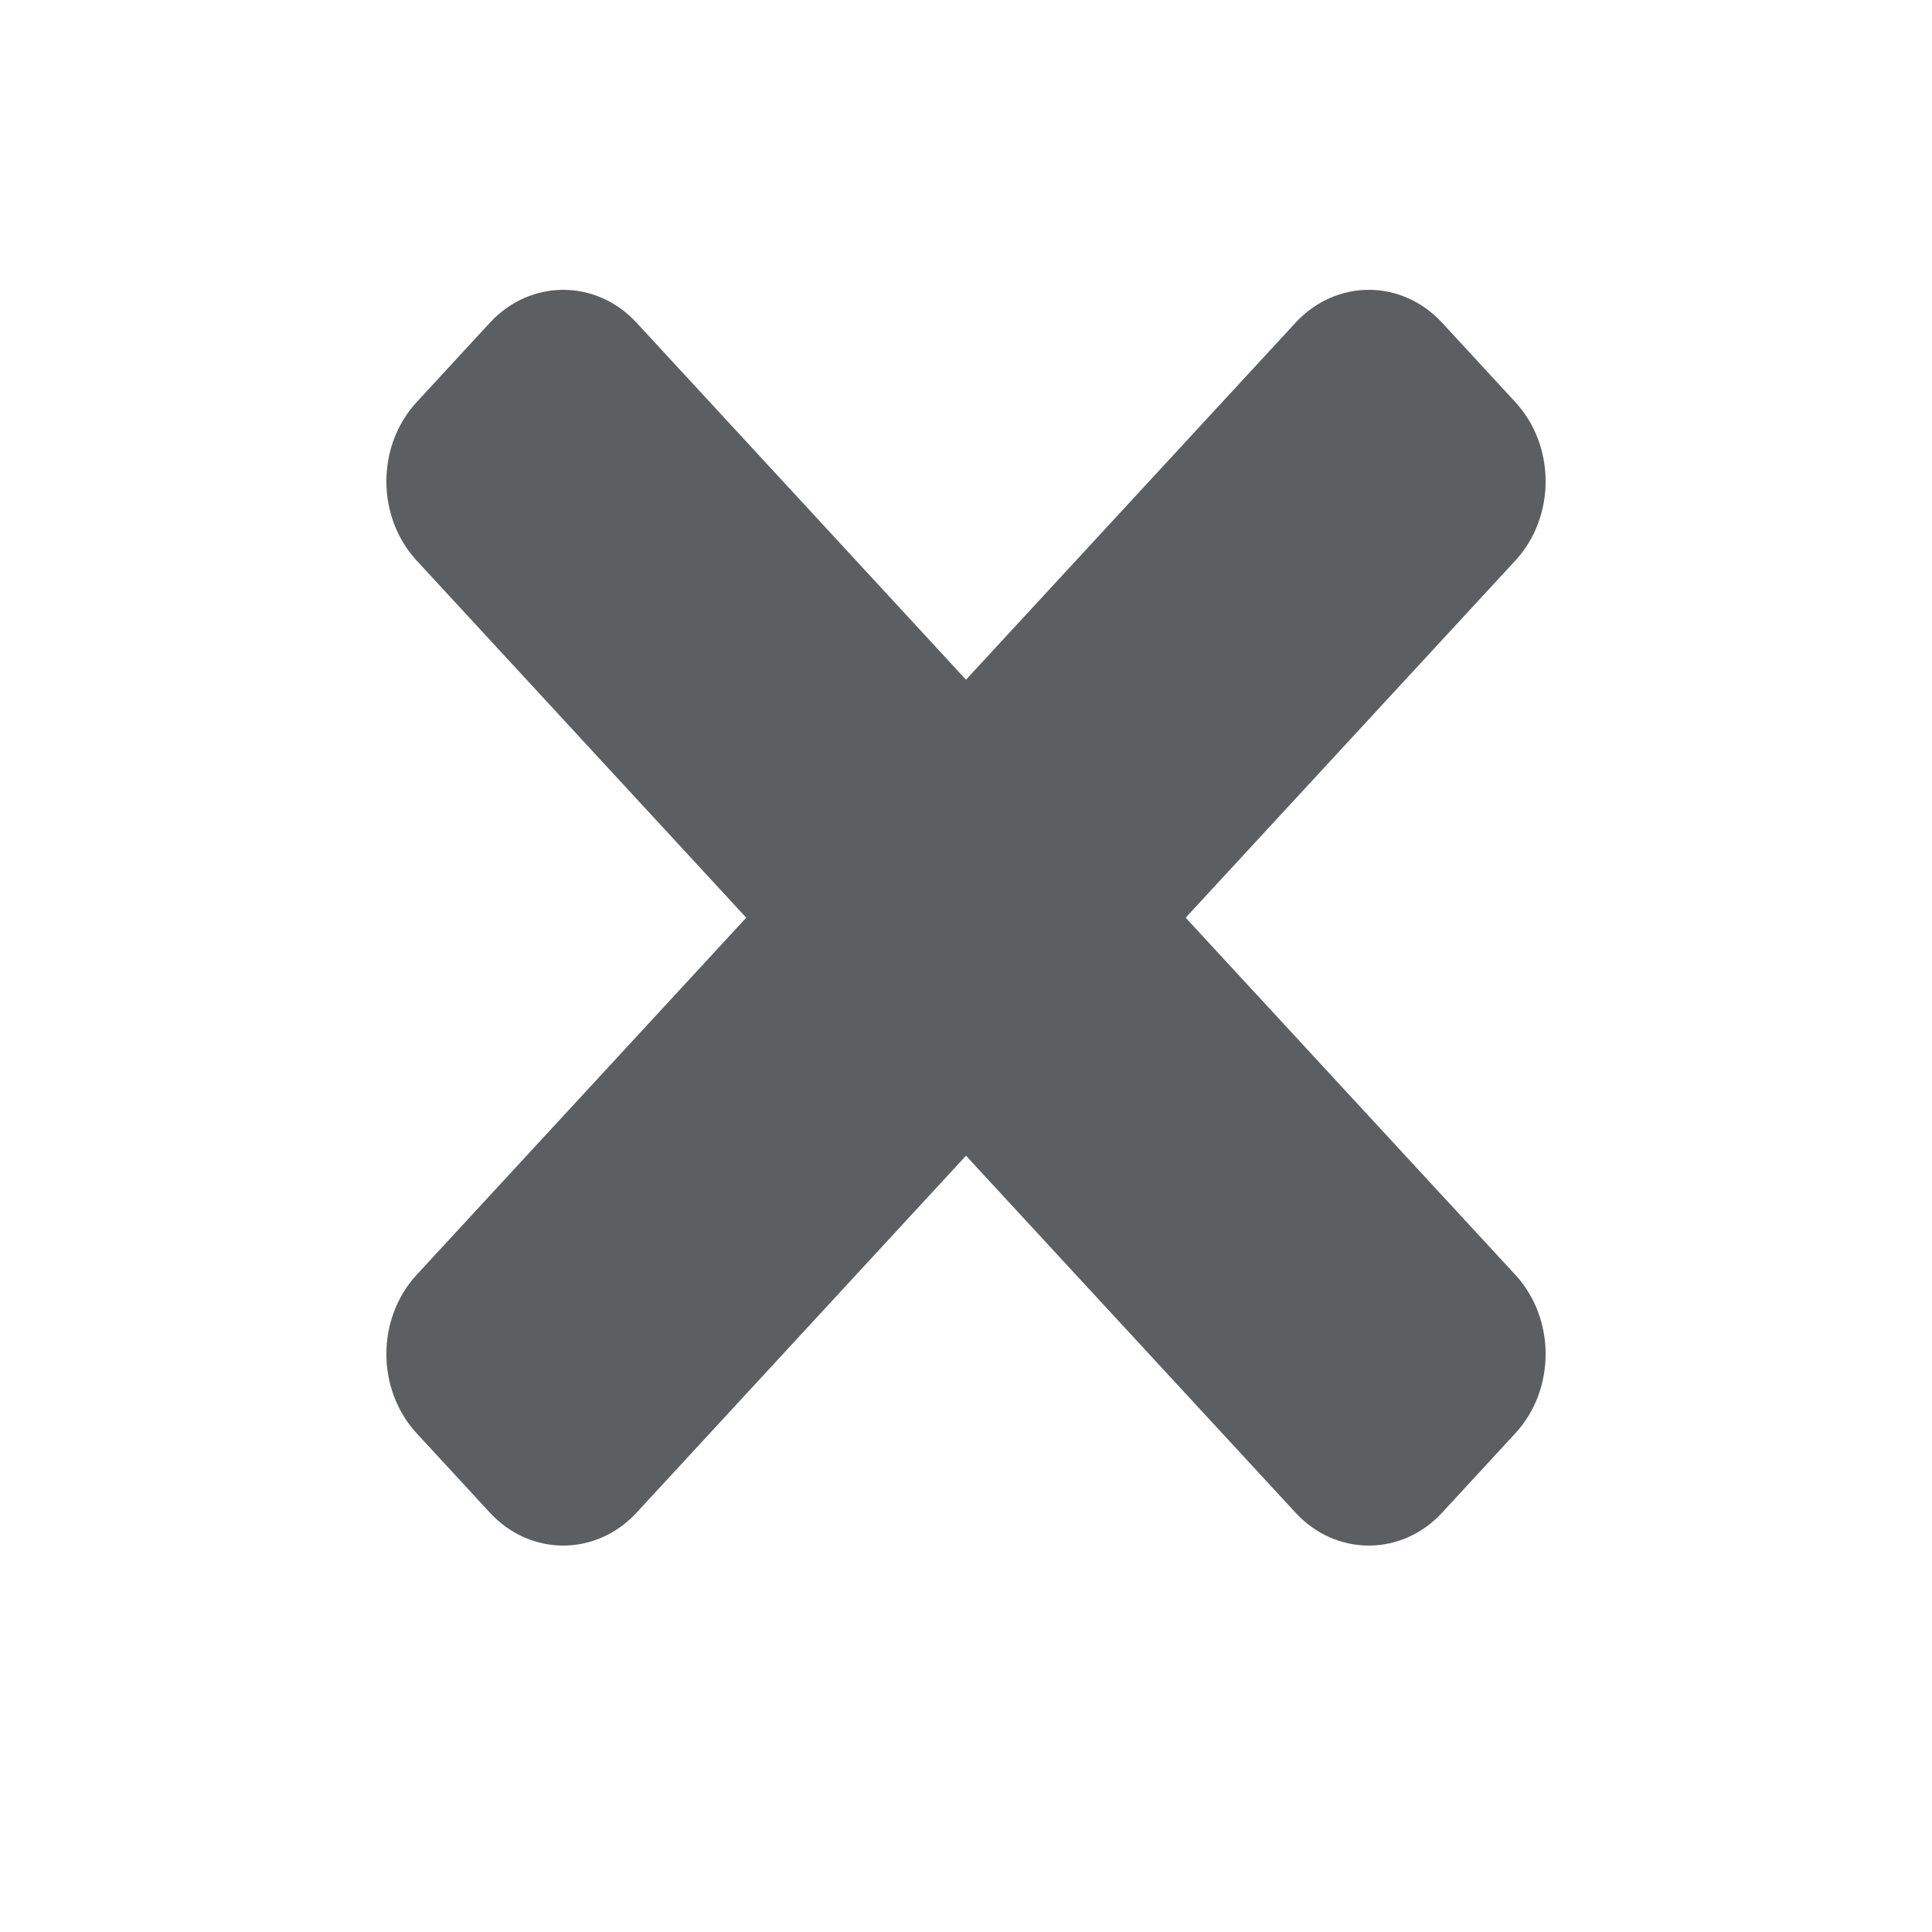
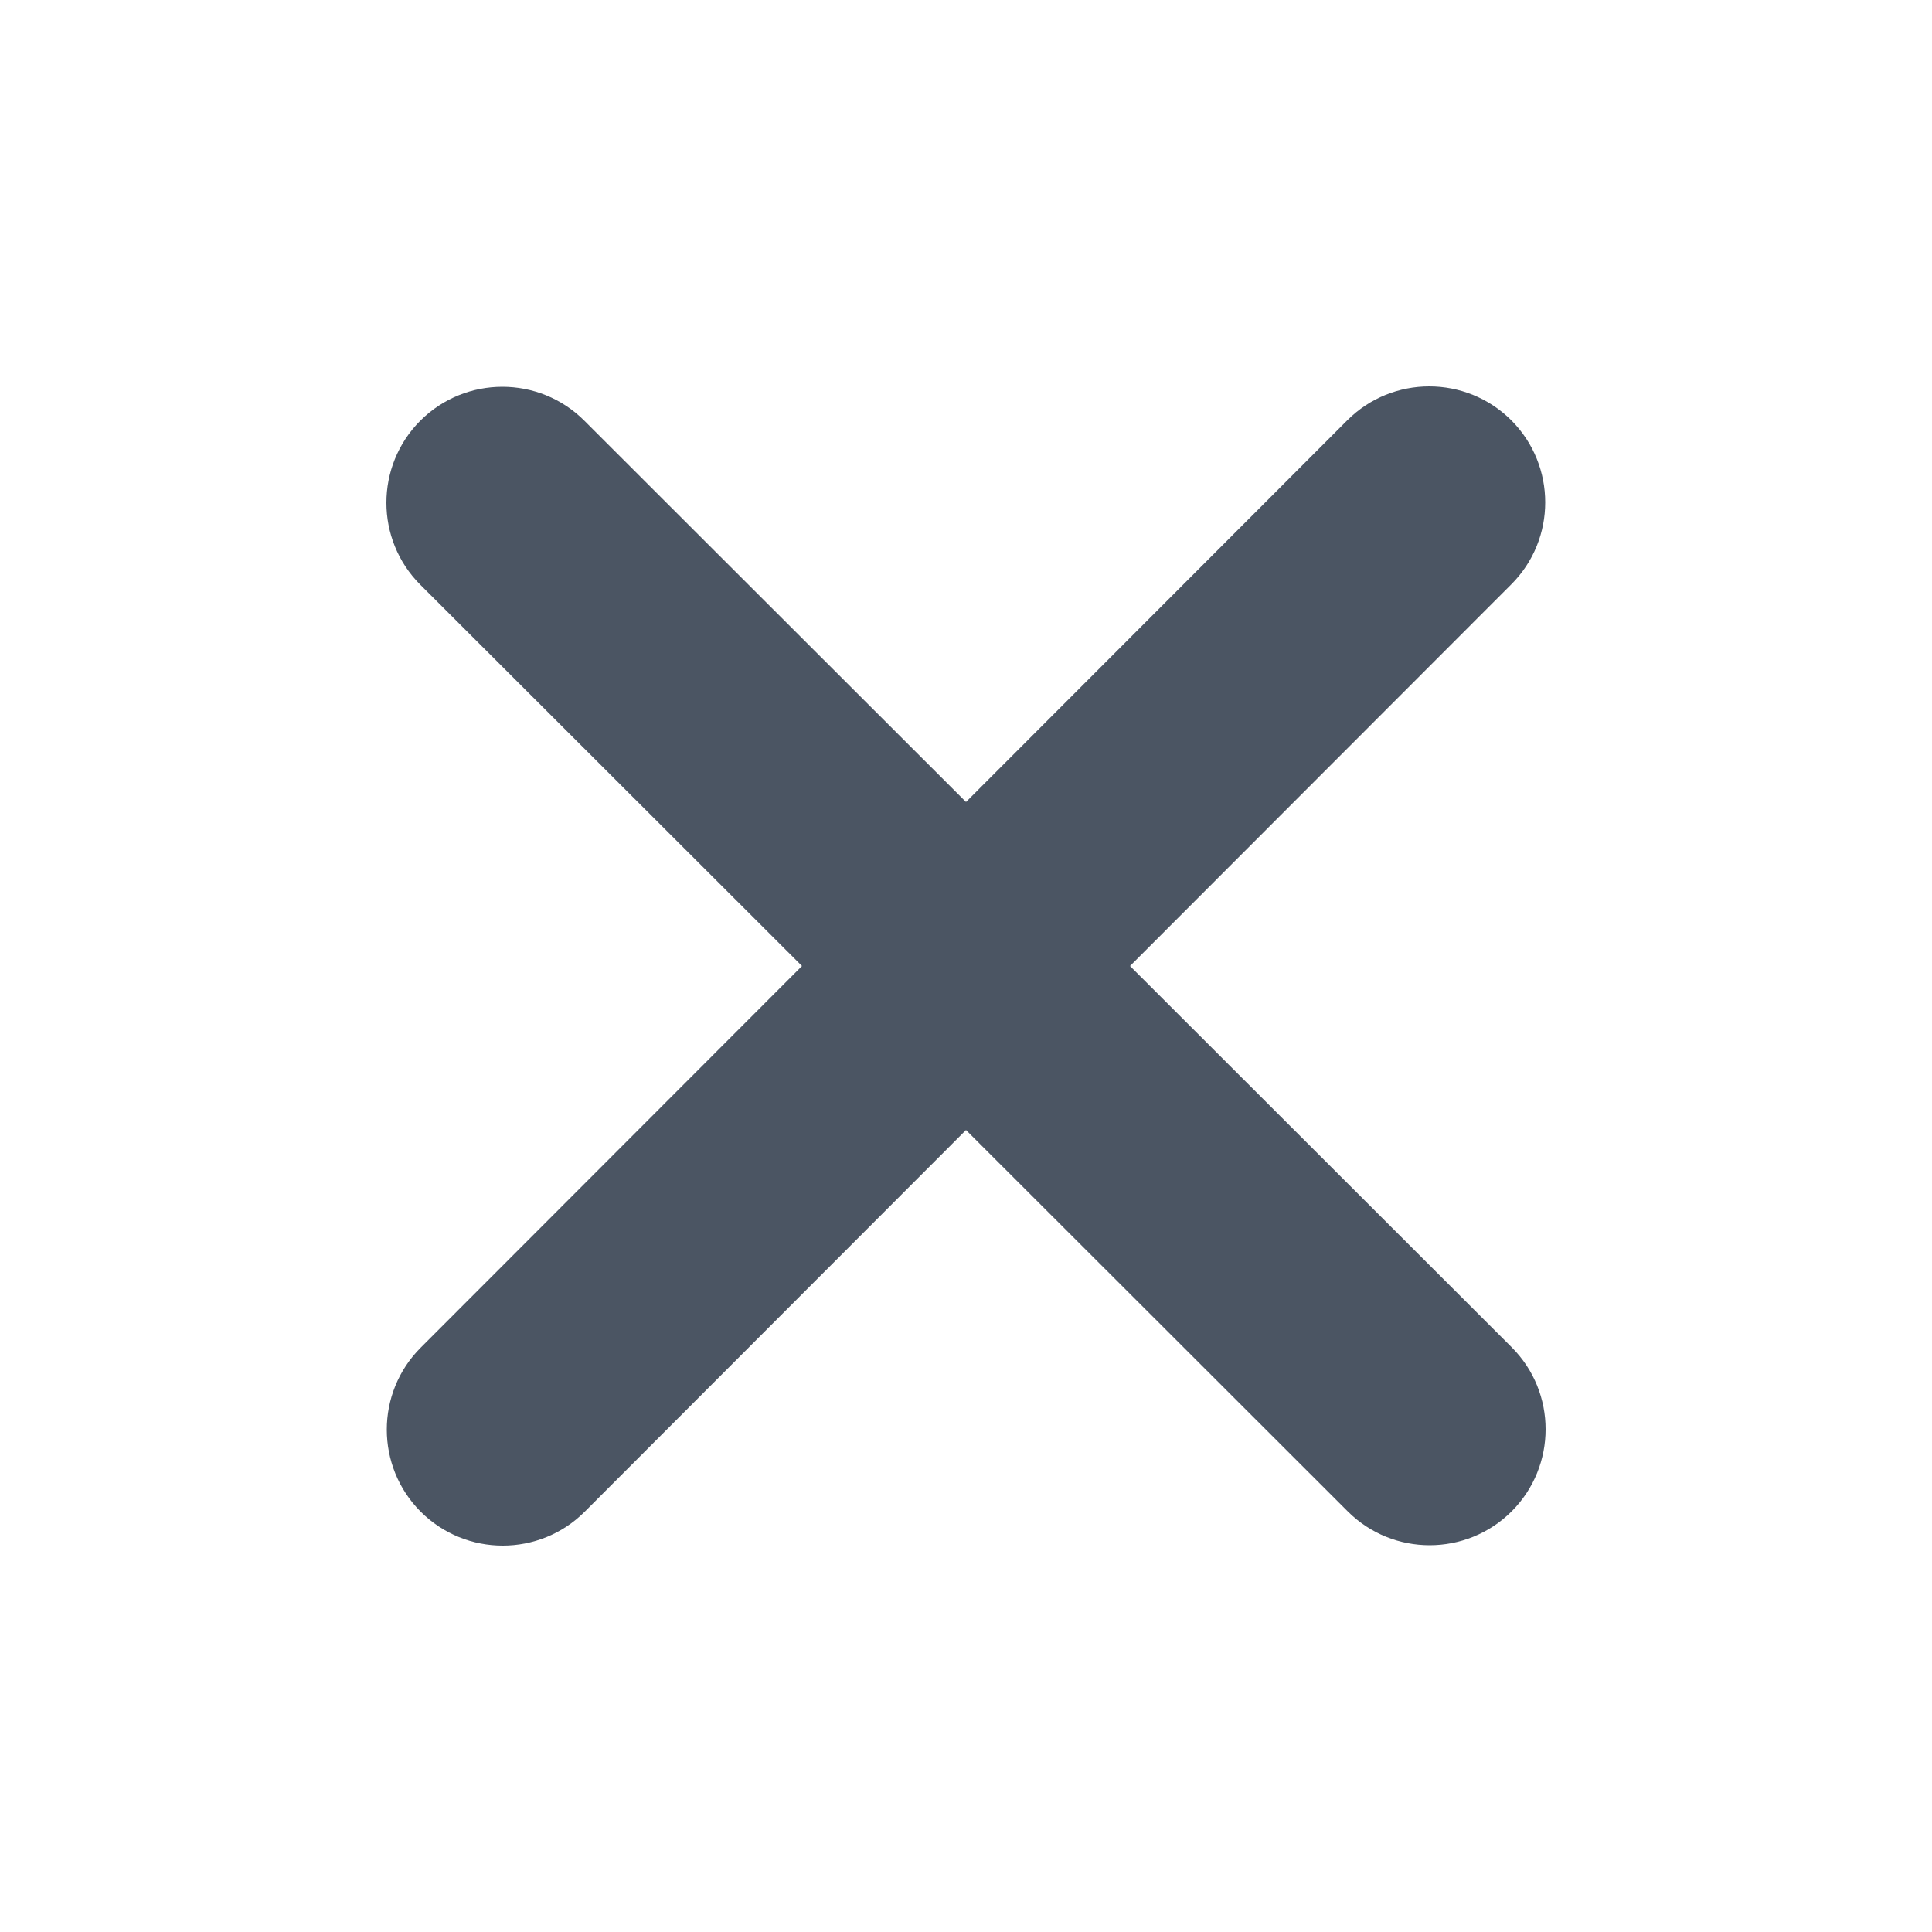
<svg xmlns="http://www.w3.org/2000/svg" width="20" height="20" viewBox="0 0 20 20" fill="none">
-   <path d="M12.274 9.5L15.686 5.804C16.105 5.351 16.105 4.615 15.686 4.162L14.928 3.34C14.509 2.887 13.831 2.887 13.412 3.34L10 7.036L6.589 3.34C6.17 2.887 5.491 2.887 5.072 3.34L4.314 4.162C3.895 4.615 3.895 5.35 4.314 5.804L7.725 9.5L4.314 13.196C3.895 13.649 3.895 14.385 4.314 14.838L5.072 15.66C5.491 16.113 6.17 16.113 6.589 15.66L10 11.964L13.412 15.66C13.83 16.113 14.509 16.113 14.928 15.66L15.686 14.838C16.105 14.385 16.105 13.65 15.686 13.196L12.274 9.5Z" fill="#5C5F62" />
+   <path d="M15.645 6.049C16.113 5.581 16.113 4.82 15.645 4.351C15.176 3.883 14.415 3.883 13.947 4.351L10 8.302L6.049 4.355C5.581 3.887 4.82 3.887 4.351 4.355C3.883 4.824 3.883 5.585 4.351 6.053L8.302 10L4.355 13.951C3.887 14.419 3.887 15.18 4.355 15.649C4.824 16.117 5.585 16.117 6.053 15.649L10 11.698L13.951 15.645C14.419 16.113 15.18 16.113 15.649 15.645C16.117 15.176 16.117 14.415 15.649 13.947L11.698 10L15.645 6.049Z" fill="#4B5563" />
</svg>
